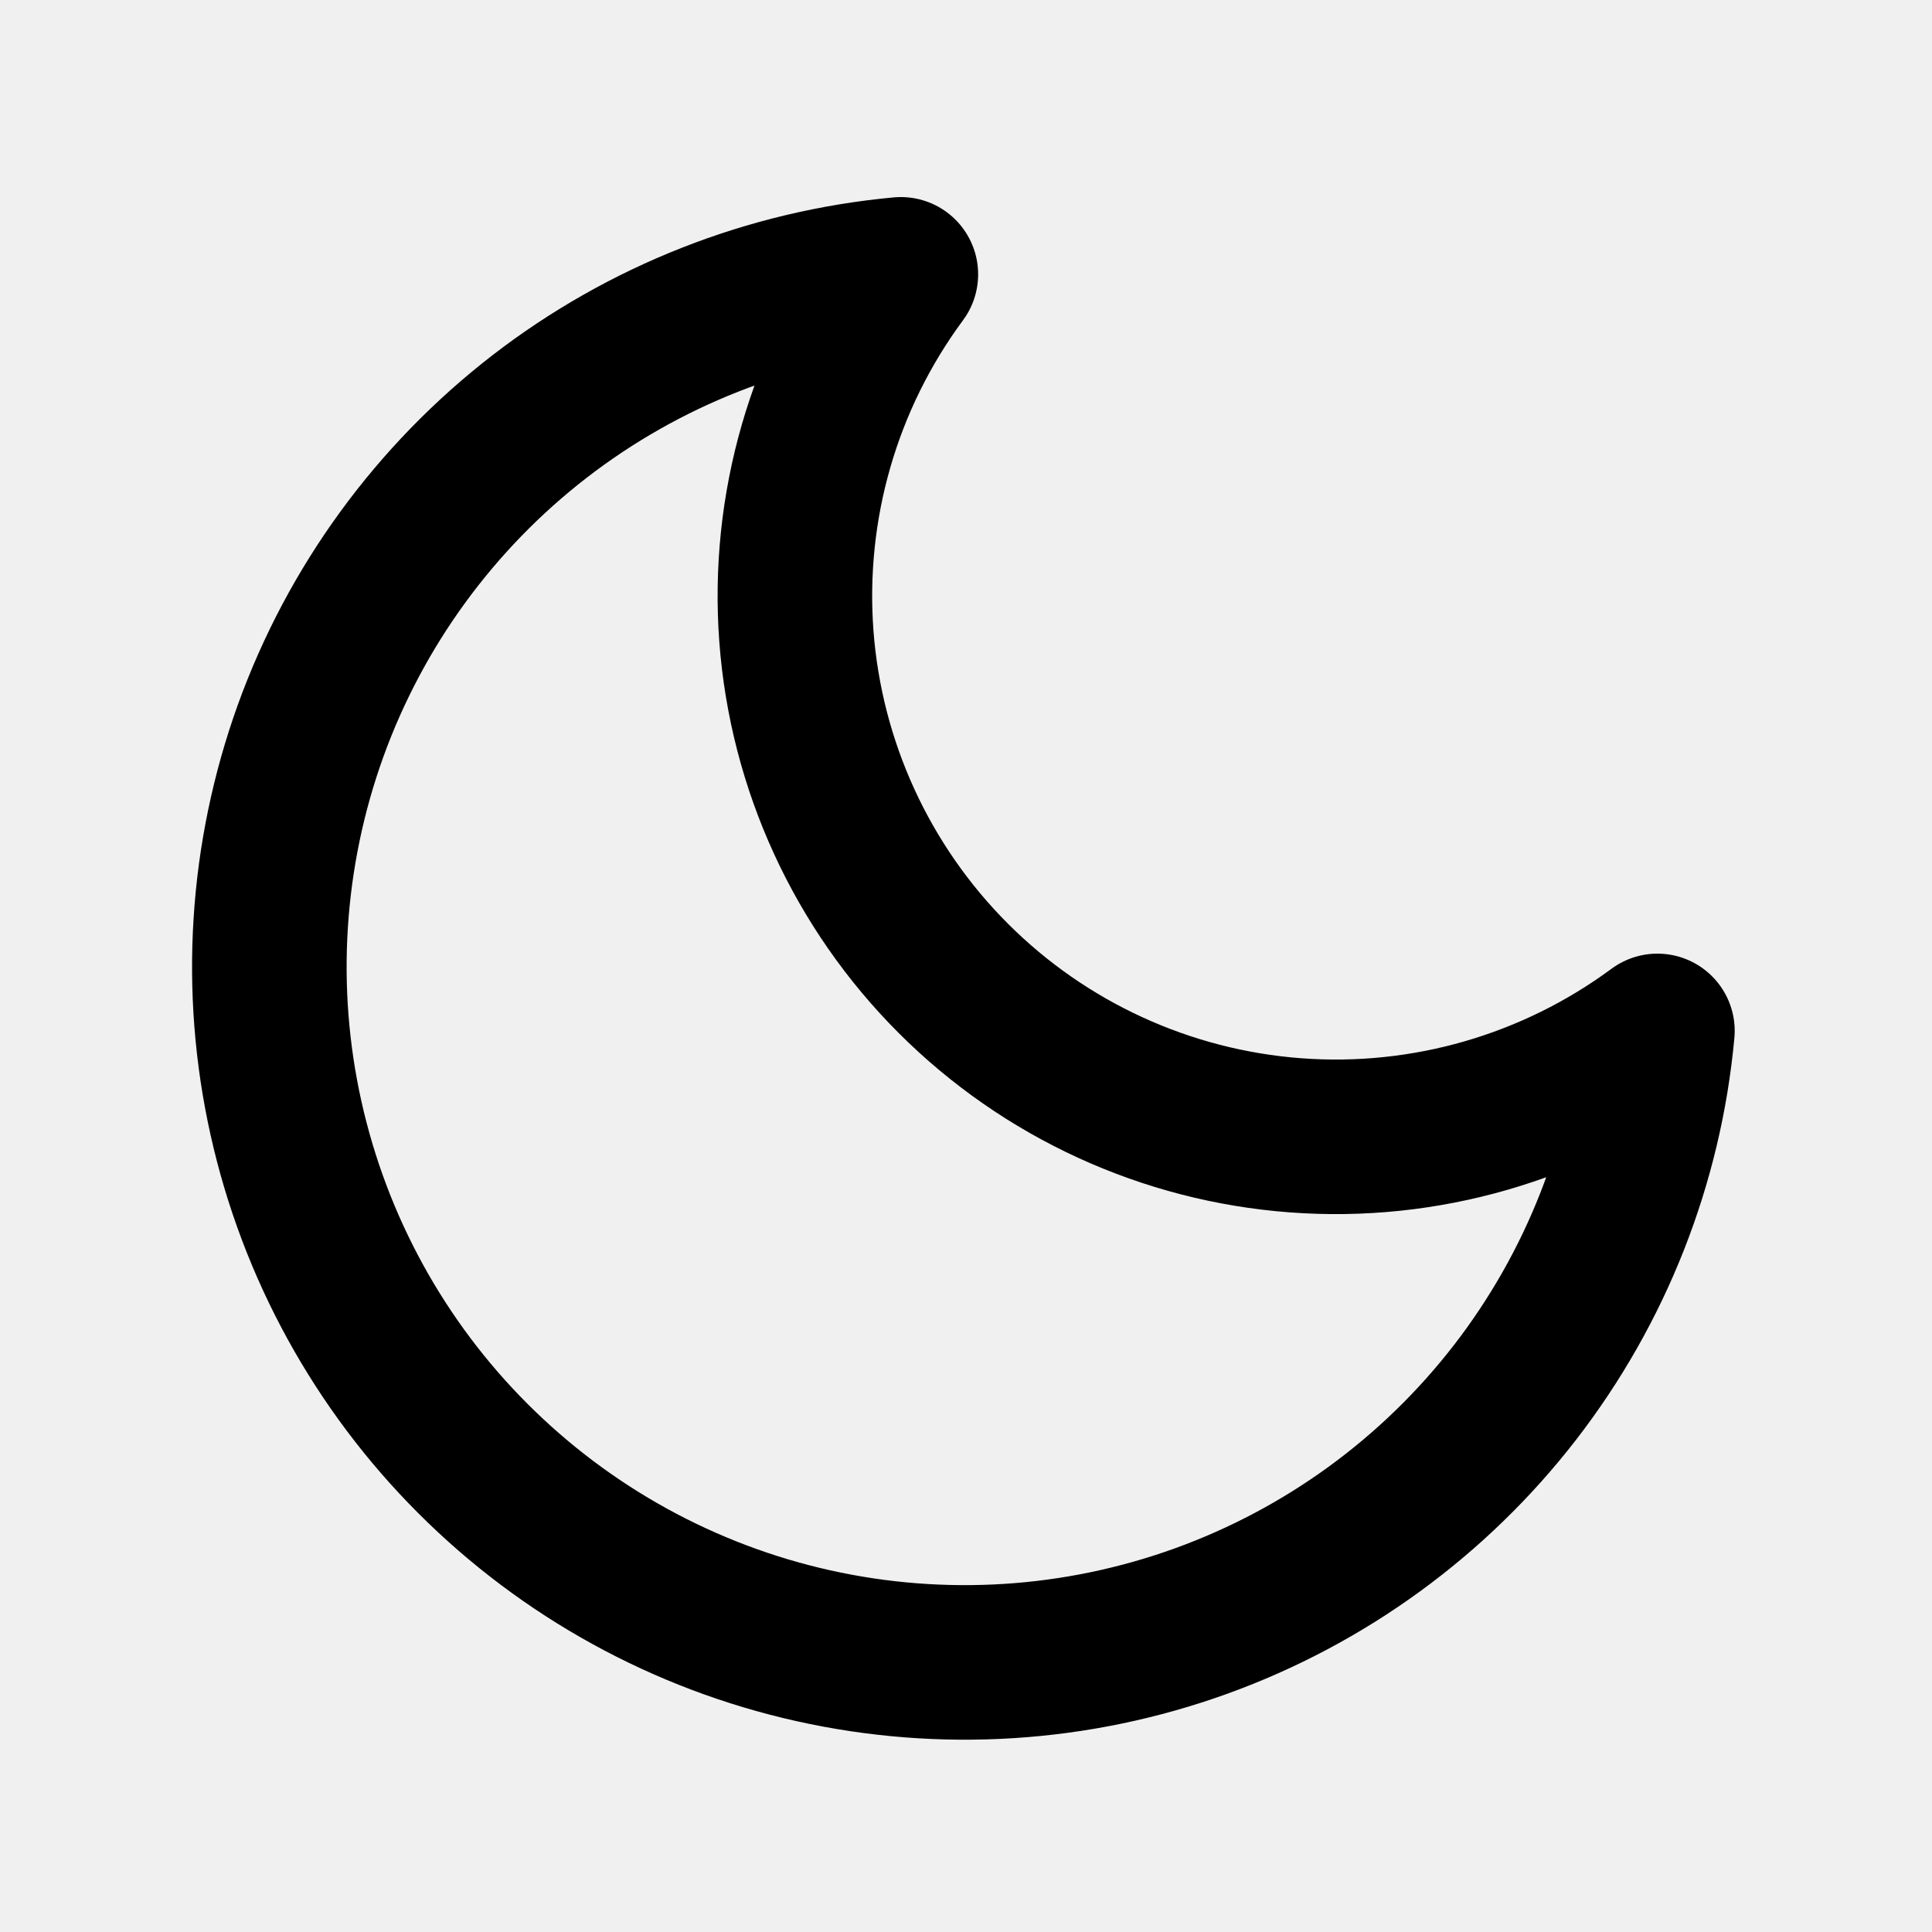
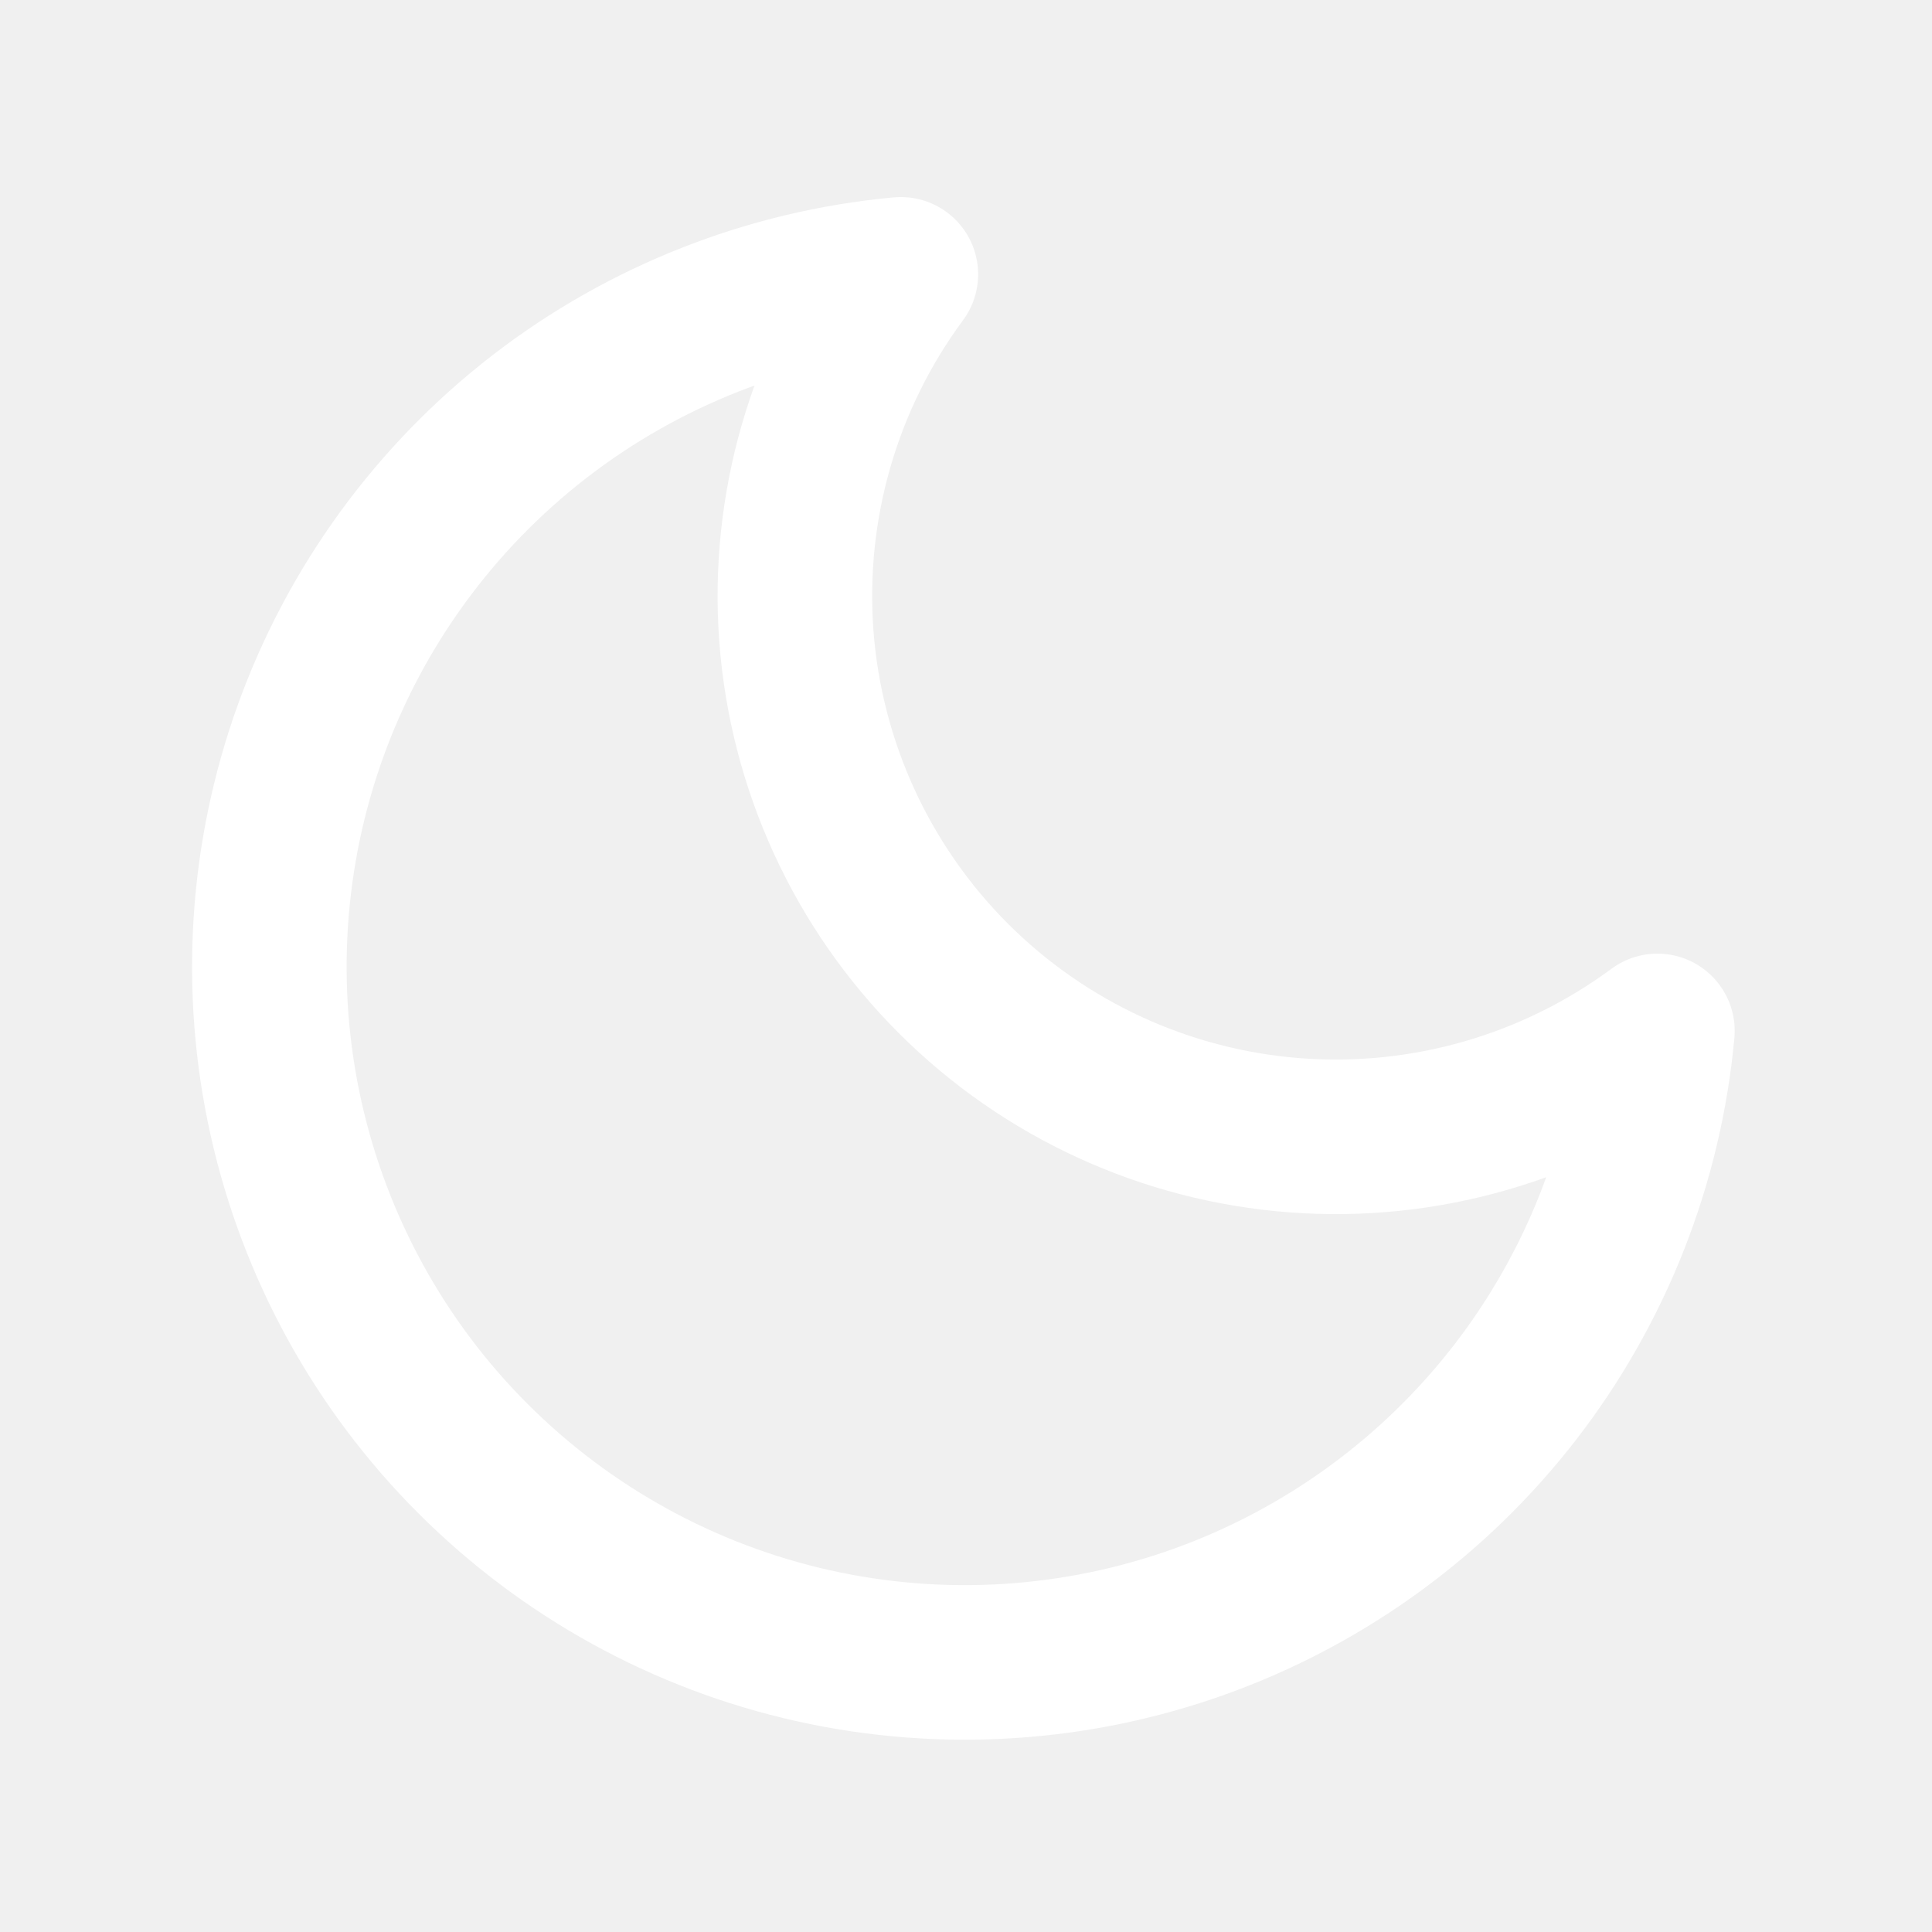
<svg xmlns="http://www.w3.org/2000/svg" width="25" height="25" viewBox="0 0 25 25" fill="none">
-   <path d="M21.447 13.34C21.29 15.042 20.651 16.664 19.605 18.017C18.559 19.369 17.15 20.395 15.543 20.976C13.935 21.557 12.195 21.668 10.526 21.296C8.858 20.924 7.33 20.084 6.121 18.875C4.912 17.667 4.073 16.139 3.701 14.47C3.329 12.802 3.44 11.062 4.02 9.454C4.601 7.846 5.628 6.437 6.98 5.391C8.332 4.346 9.955 3.707 11.657 3.55C10.66 4.898 10.181 6.559 10.305 8.231C10.43 9.903 11.151 11.475 12.336 12.66C13.522 13.846 15.094 14.566 16.765 14.691C18.437 14.816 20.099 14.336 21.447 13.34Z" stroke="black" stroke-width="2" stroke-linecap="round" stroke-linejoin="round" />
+   <path d="M21.447 13.34C21.29 15.042 20.651 16.664 19.605 18.017C18.559 19.369 17.15 20.395 15.543 20.976C13.935 21.557 12.195 21.668 10.526 21.296C8.858 20.924 7.33 20.084 6.121 18.875C4.912 17.667 4.073 16.139 3.701 14.47C3.329 12.802 3.44 11.062 4.02 9.454C4.601 7.846 5.628 6.437 6.98 5.391C8.332 4.346 9.955 3.707 11.657 3.55C10.66 4.898 10.181 6.559 10.305 8.231C10.43 9.903 11.151 11.475 12.336 12.66C13.522 13.846 15.094 14.566 16.765 14.691C18.437 14.816 20.099 14.336 21.447 13.34Z" stroke="white" stroke-width="2" stroke-linecap="round" stroke-linejoin="round" />
</svg>
